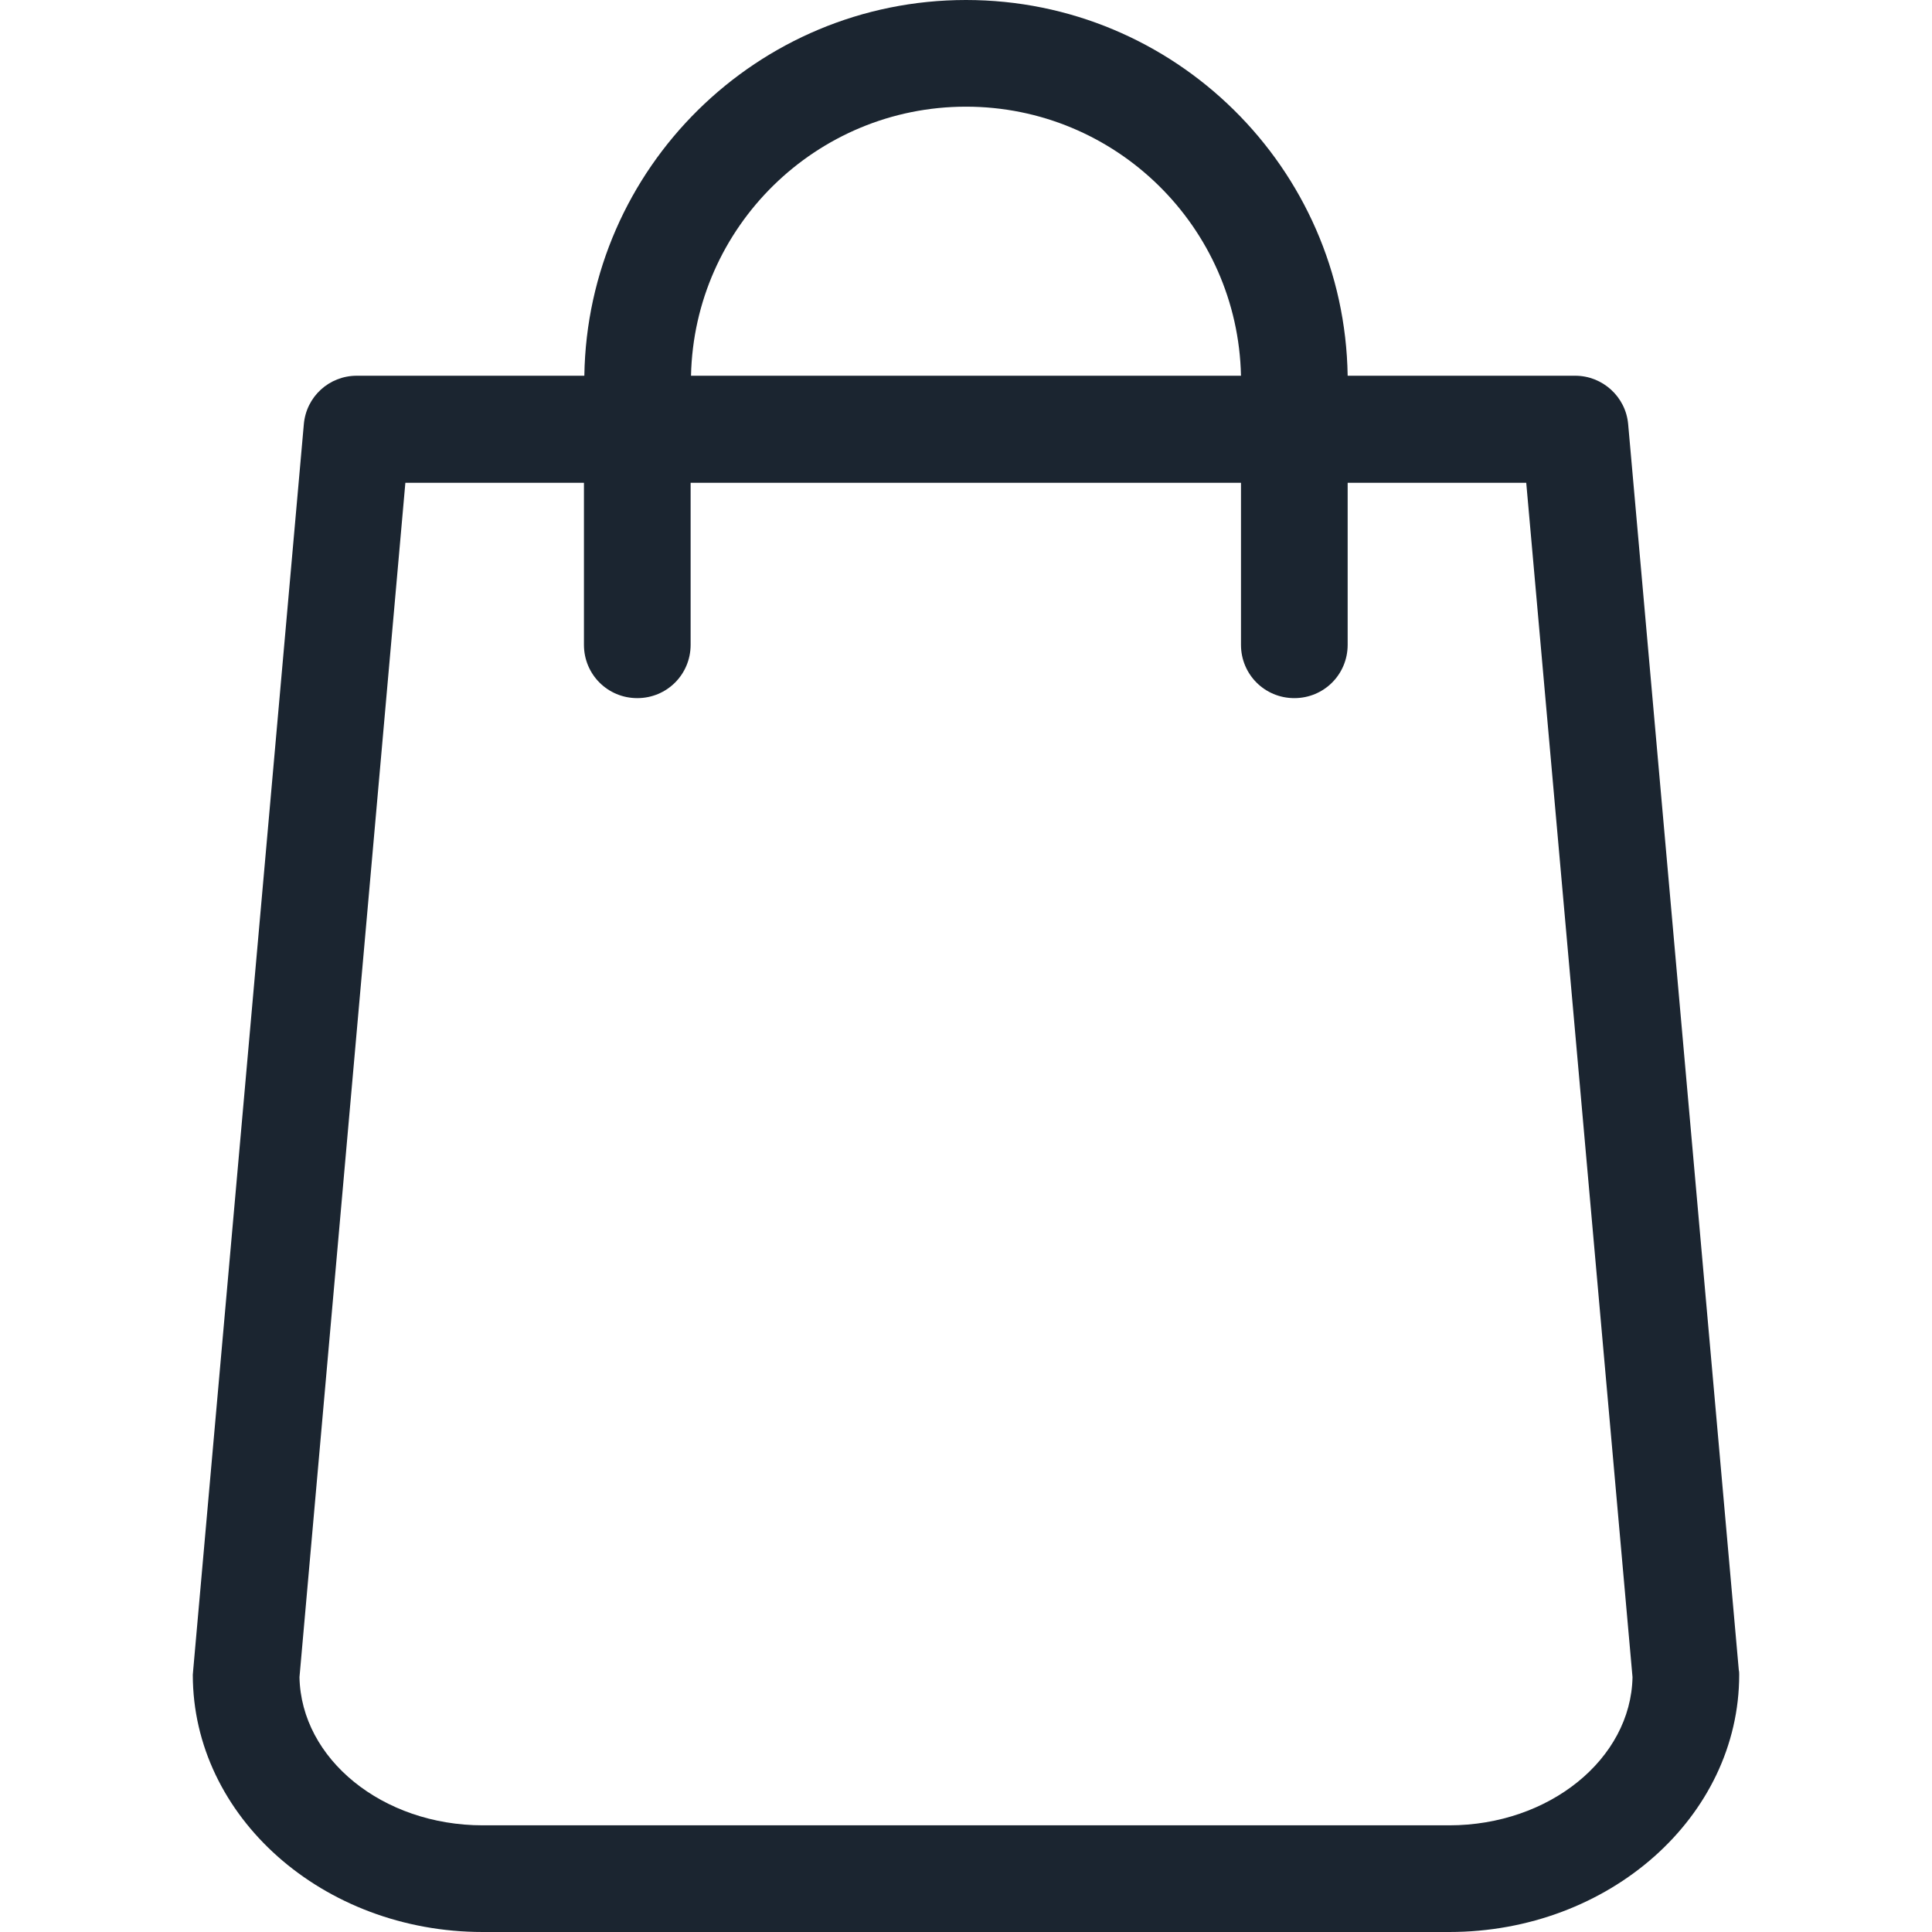
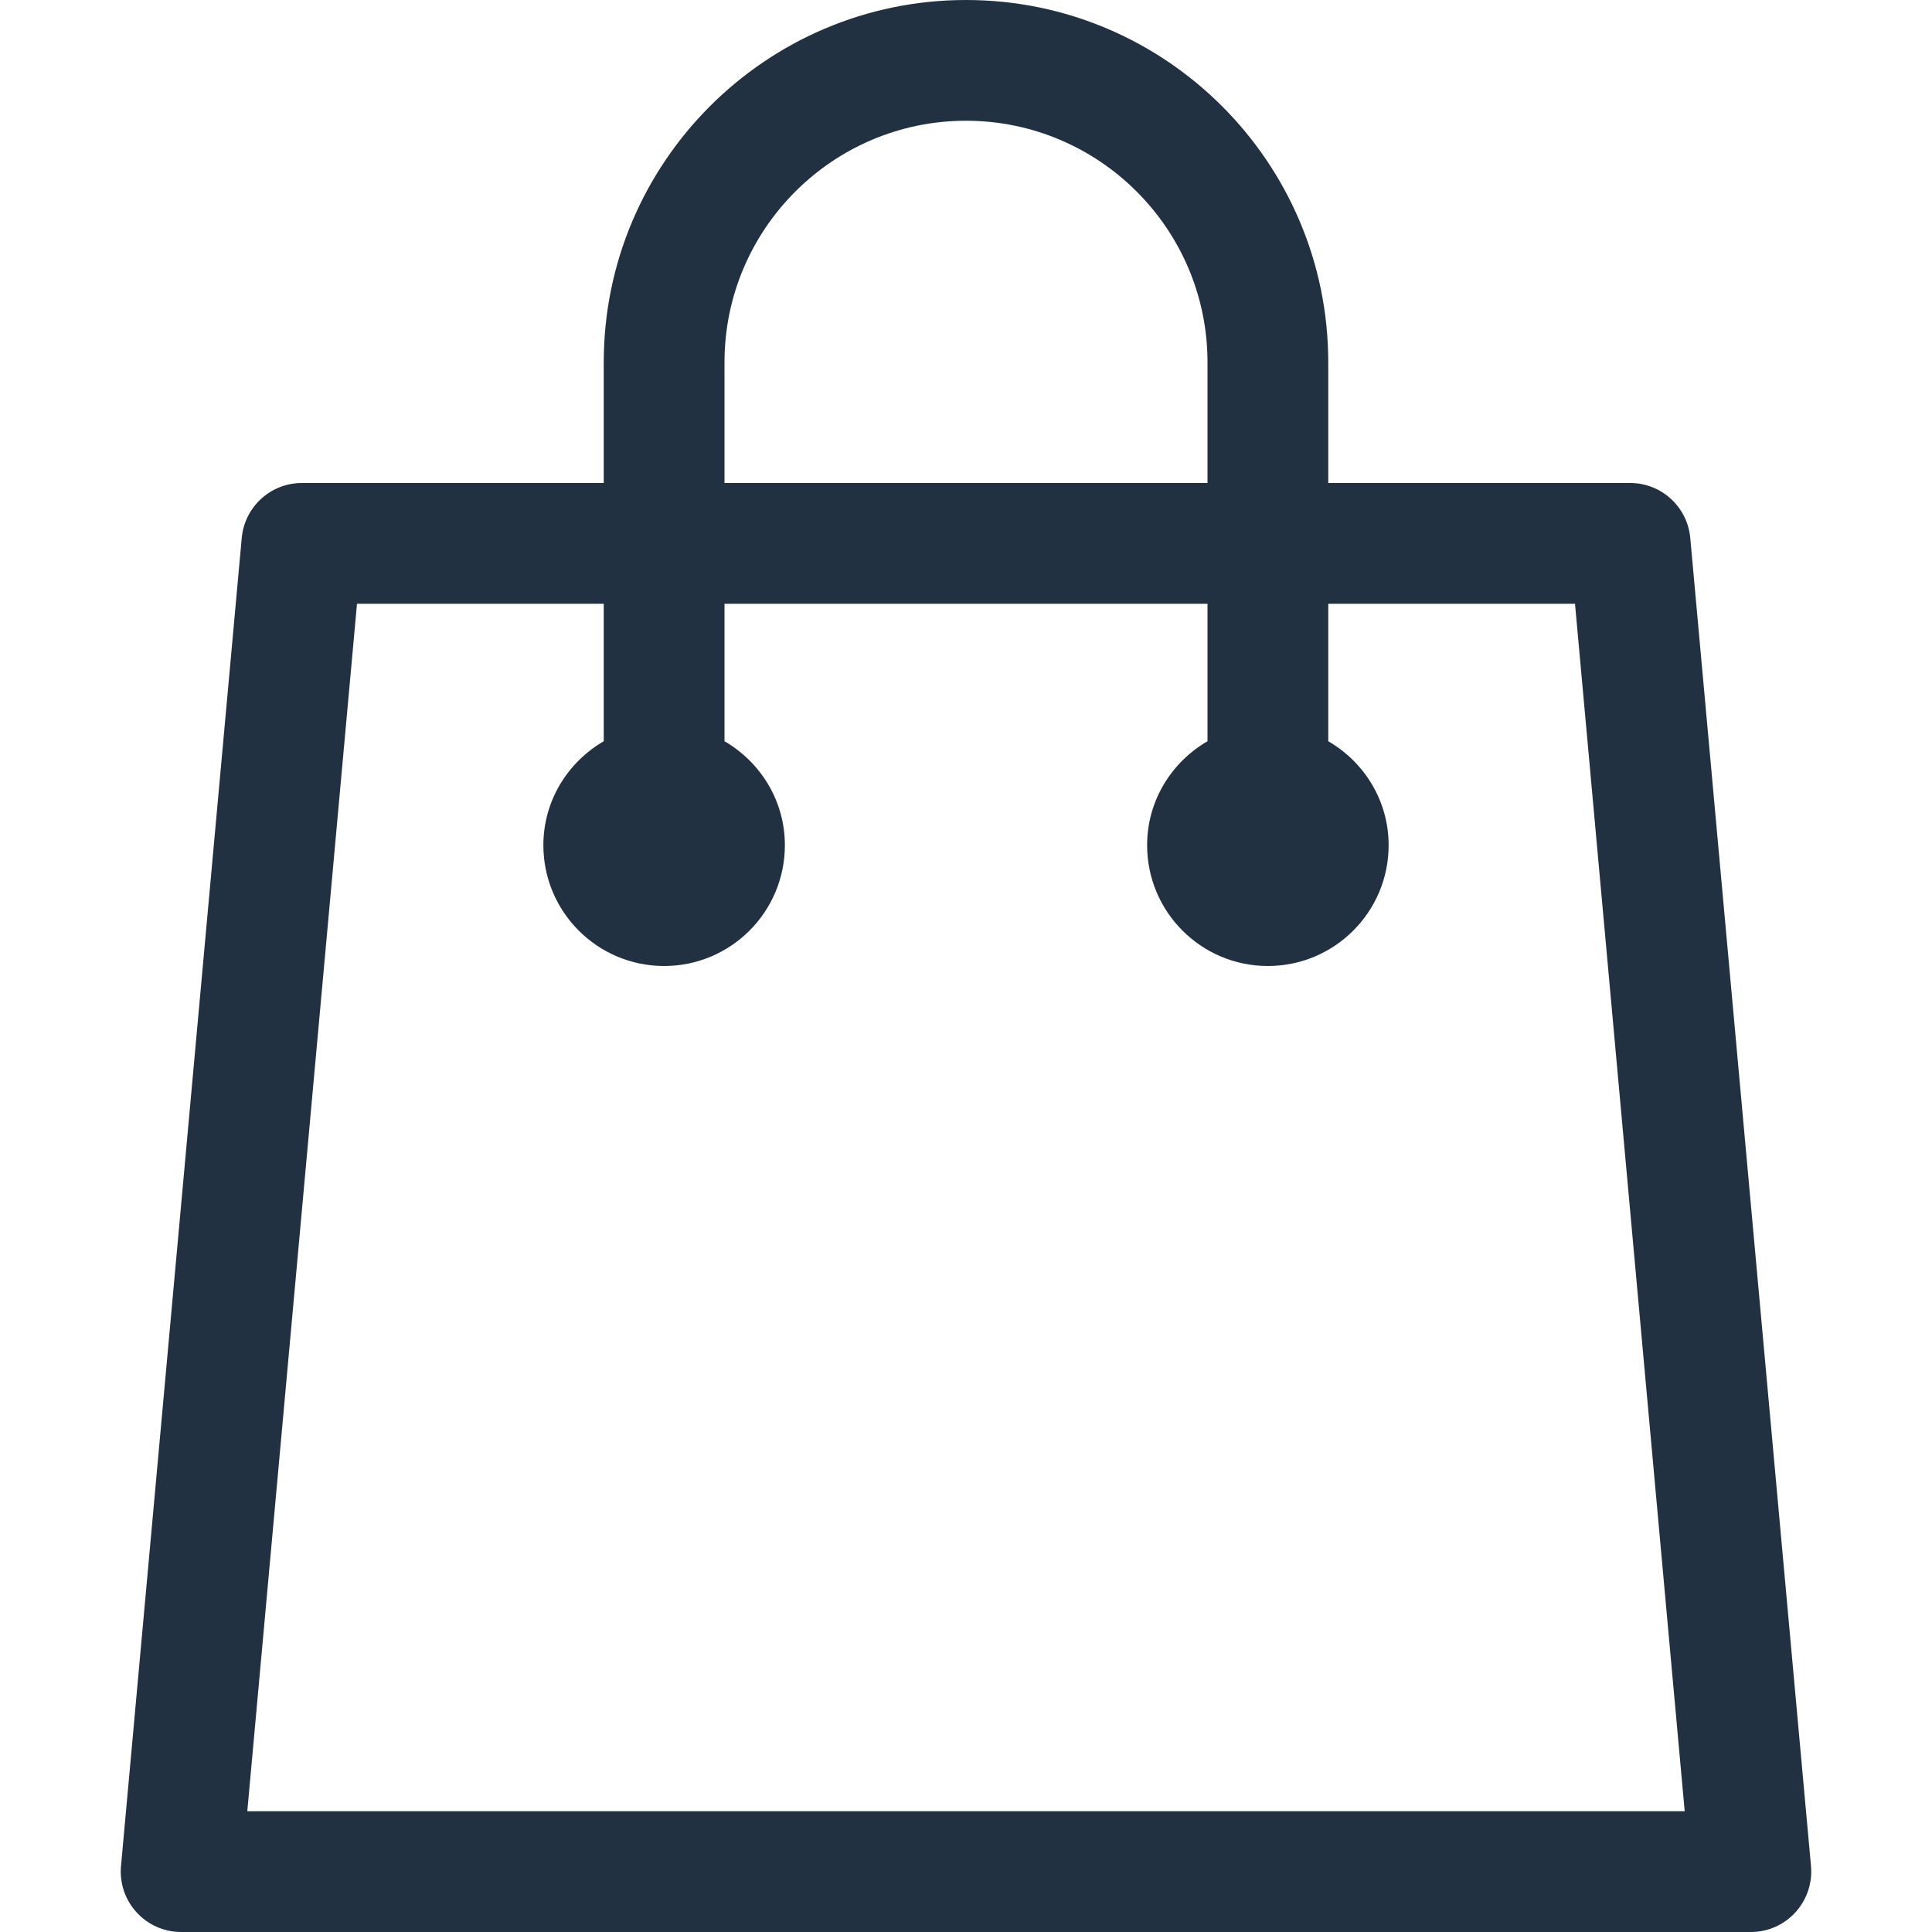
- <svg xmlns="http://www.w3.org/2000/svg" version="1.1" id="Capa_1" x="0px" y="0px" viewBox="0 0 489 489" style="enable-background:new 0 0 489 489;" xml:space="preserve" width="512px" height="512px">
+ <svg xmlns="http://www.w3.org/2000/svg" version="1.1" id="Capa_1" x="0px" y="0px" width="512px" height="512px" viewBox="0 0 32 32" style="enable-background:new 0 0 32 32;" xml:space="preserve">
  <g>
    <g>
-       <path d="M440.1,422.7l-28-315.3c-0.6-7-6.5-12.3-13.4-12.3h-57.6C340.3,42.5,297.3,0,244.5,0s-95.8,42.5-96.6,95.1H90.3   c-7,0-12.8,5.3-13.4,12.3l-28,315.3c0,0.4-0.1,0.8-0.1,1.2c0,35.9,32.9,65.1,73.4,65.1h244.6c40.5,0,73.4-29.2,73.4-65.1   C440.2,423.5,440.2,423.1,440.1,422.7z M244.5,27c37.9,0,68.8,30.4,69.6,68.1H174.9C175.7,57.4,206.6,27,244.5,27z M366.8,462   H122.2c-25.4,0-46-16.8-46.4-37.5l26.8-302.3h45.2v41c0,7.5,6,13.5,13.5,13.5s13.5-6,13.5-13.5v-41h139.3v41   c0,7.5,6,13.5,13.5,13.5s13.5-6,13.5-13.5v-41h45.2l26.9,302.3C412.8,445.2,392.1,462,366.8,462z" data-original="#000000" class="active-path" data-old_color="#000000" fill="#1B2530" />
+       <g id="Bag">
+         <g>
+           <path d="M27.996,8.91C27.949,8.395,27.519,8,27,8h-5V6c0-3.309-2.69-6-6-6c-3.309,0-6,2.691-6,6v2H5     C4.482,8,4.051,8.395,4.004,8.91l-2,22c-0.025,0.279,0.068,0.557,0.258,0.764C2.451,31.882,2.719,32,3,32h26     c0.281,0,0.549-0.118,0.738-0.326c0.188-0.207,0.283-0.484,0.258-0.764L27.996,8.91z M12,6c0-2.206,1.795-4,4-4s4,1.794,4,4v2h-8     V6z M4.096,30l1.817-20H10v2.277C9.404,12.624,9,13.262,9,14c0,1.104,0.896,2,2,2s2-0.896,2-2c0-0.738-0.404-1.376-1-1.723V10h8     v2.277c-0.596,0.347-1,0.984-1,1.723c0,1.104,0.896,2,2,2c1.104,0,2-0.896,2-2c0-0.738-0.403-1.376-1-1.723V10h4.087l1.817,20     H4.096z" data-original="#000000" class="active-path" data-old_color="#000000" fill="#213142" />
+         </g>
+       </g>
    </g>
  </g>
</svg>
